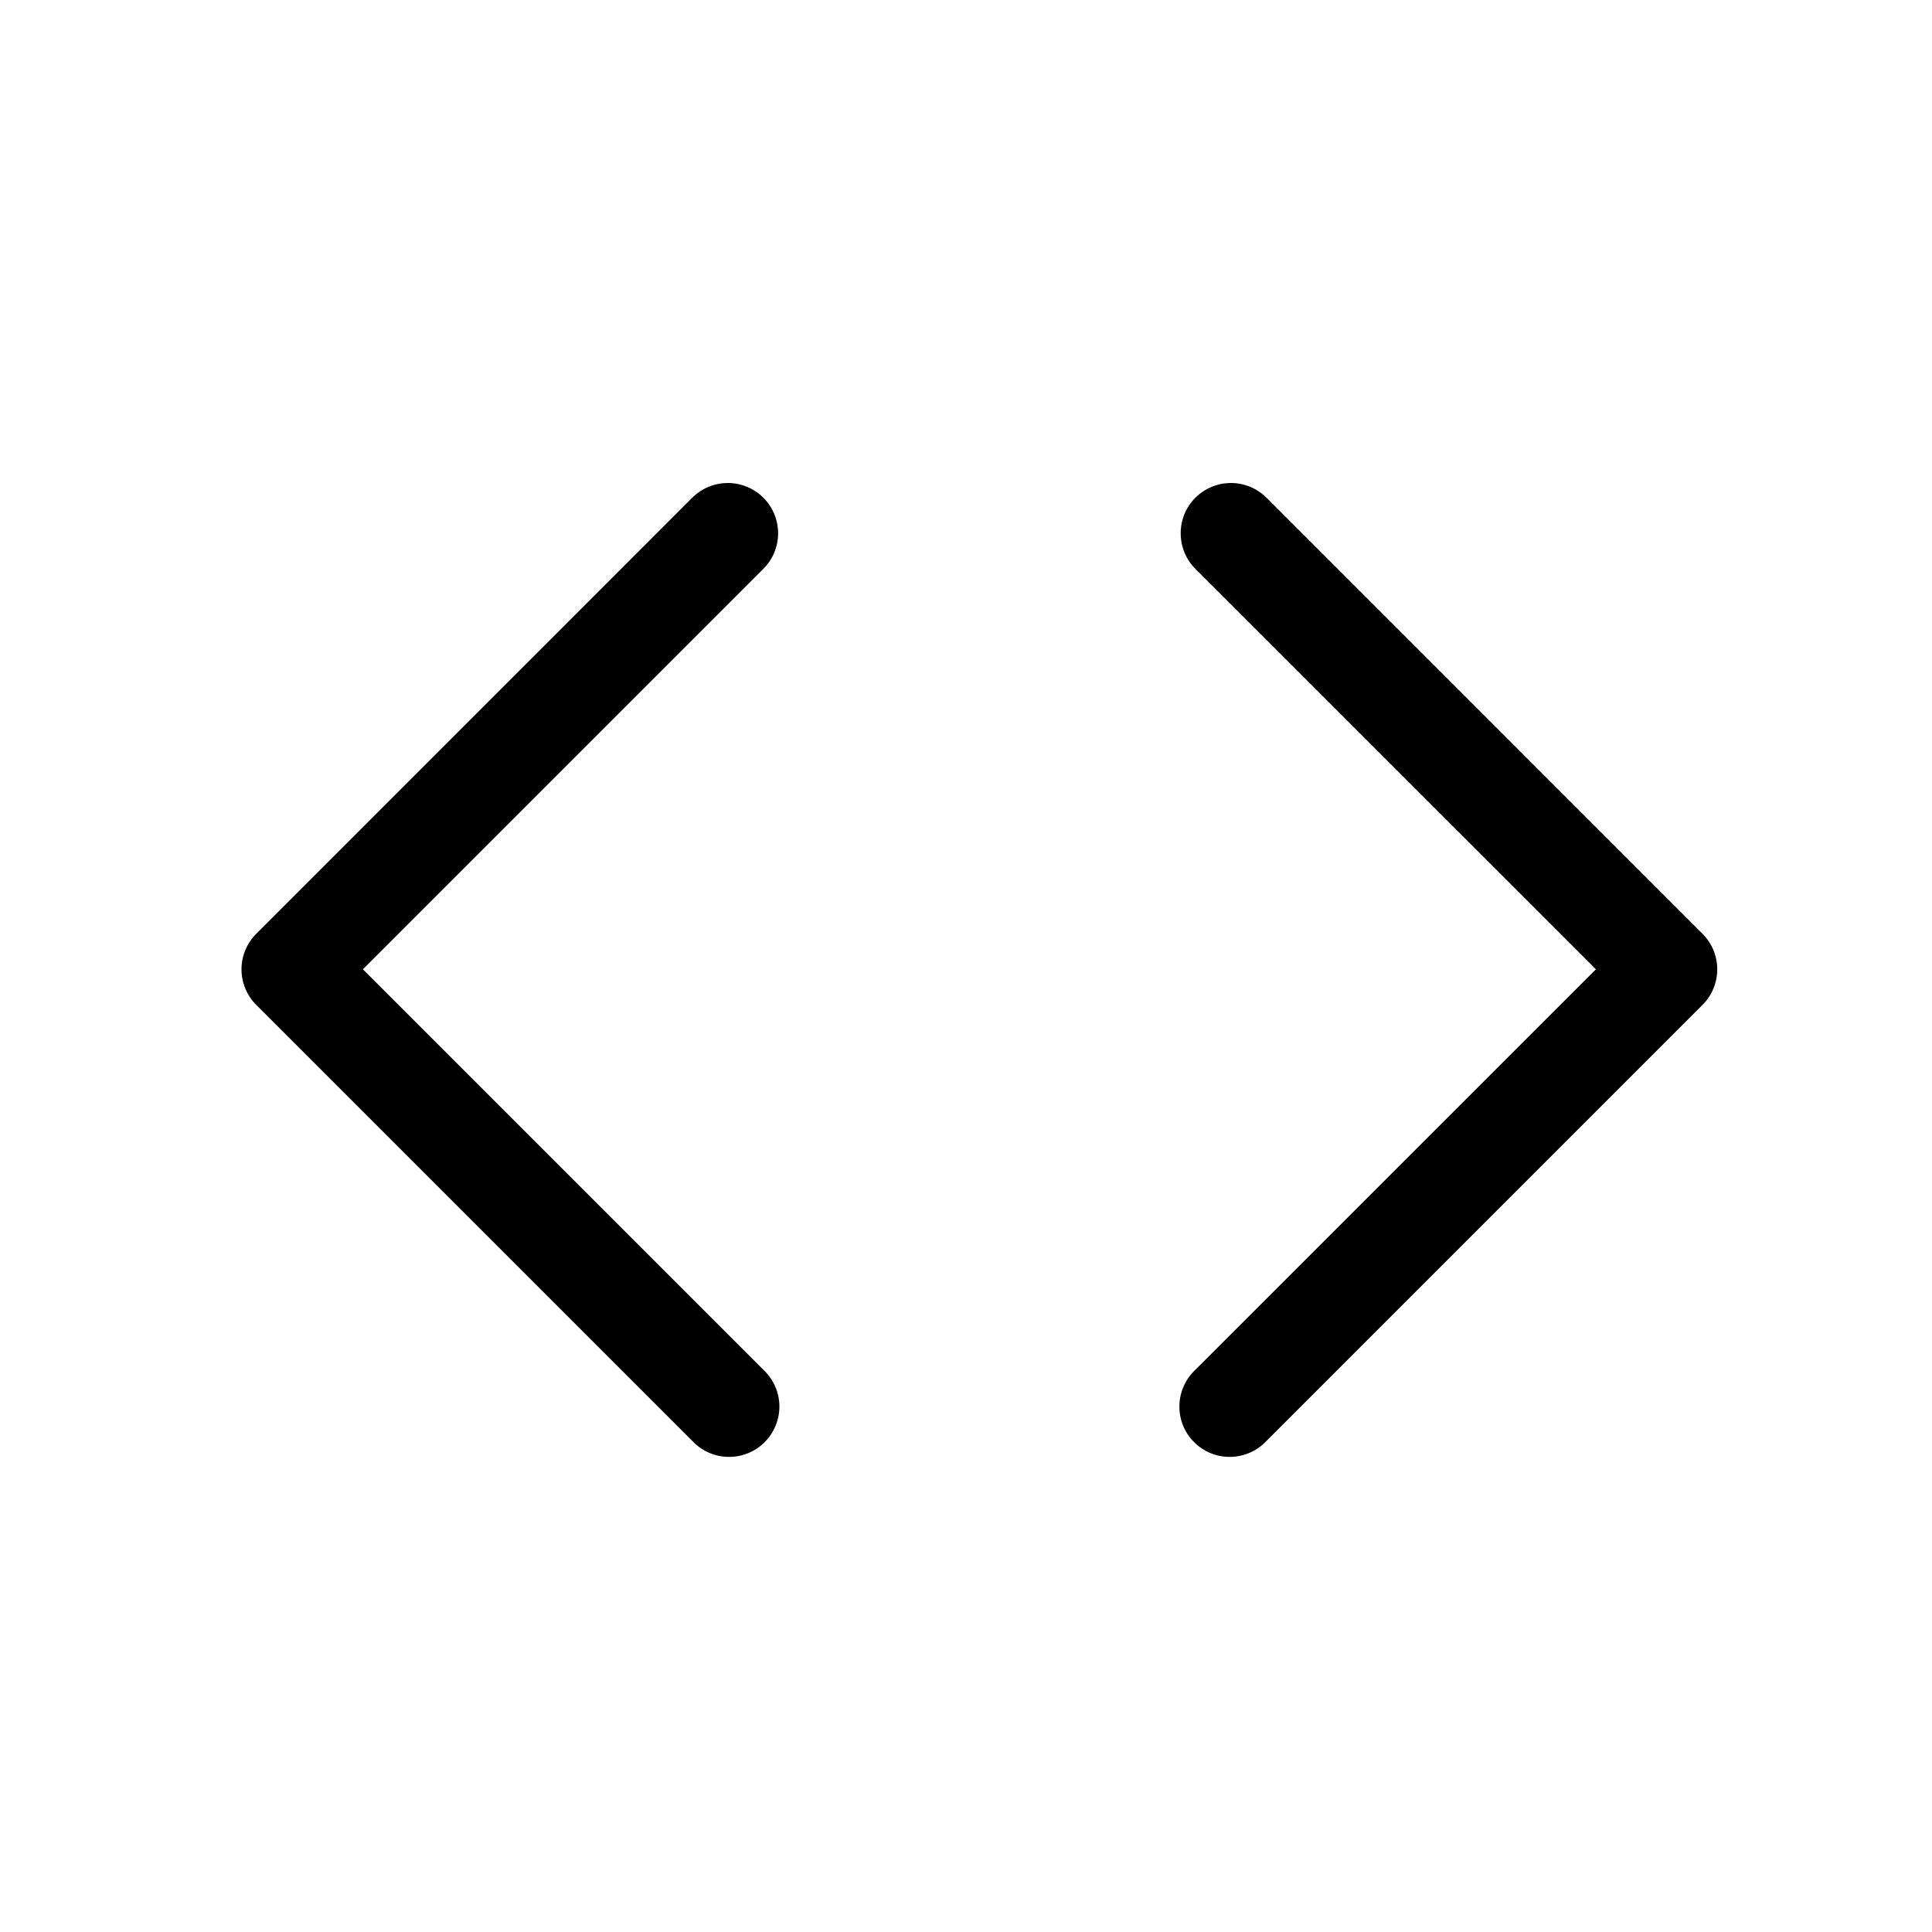
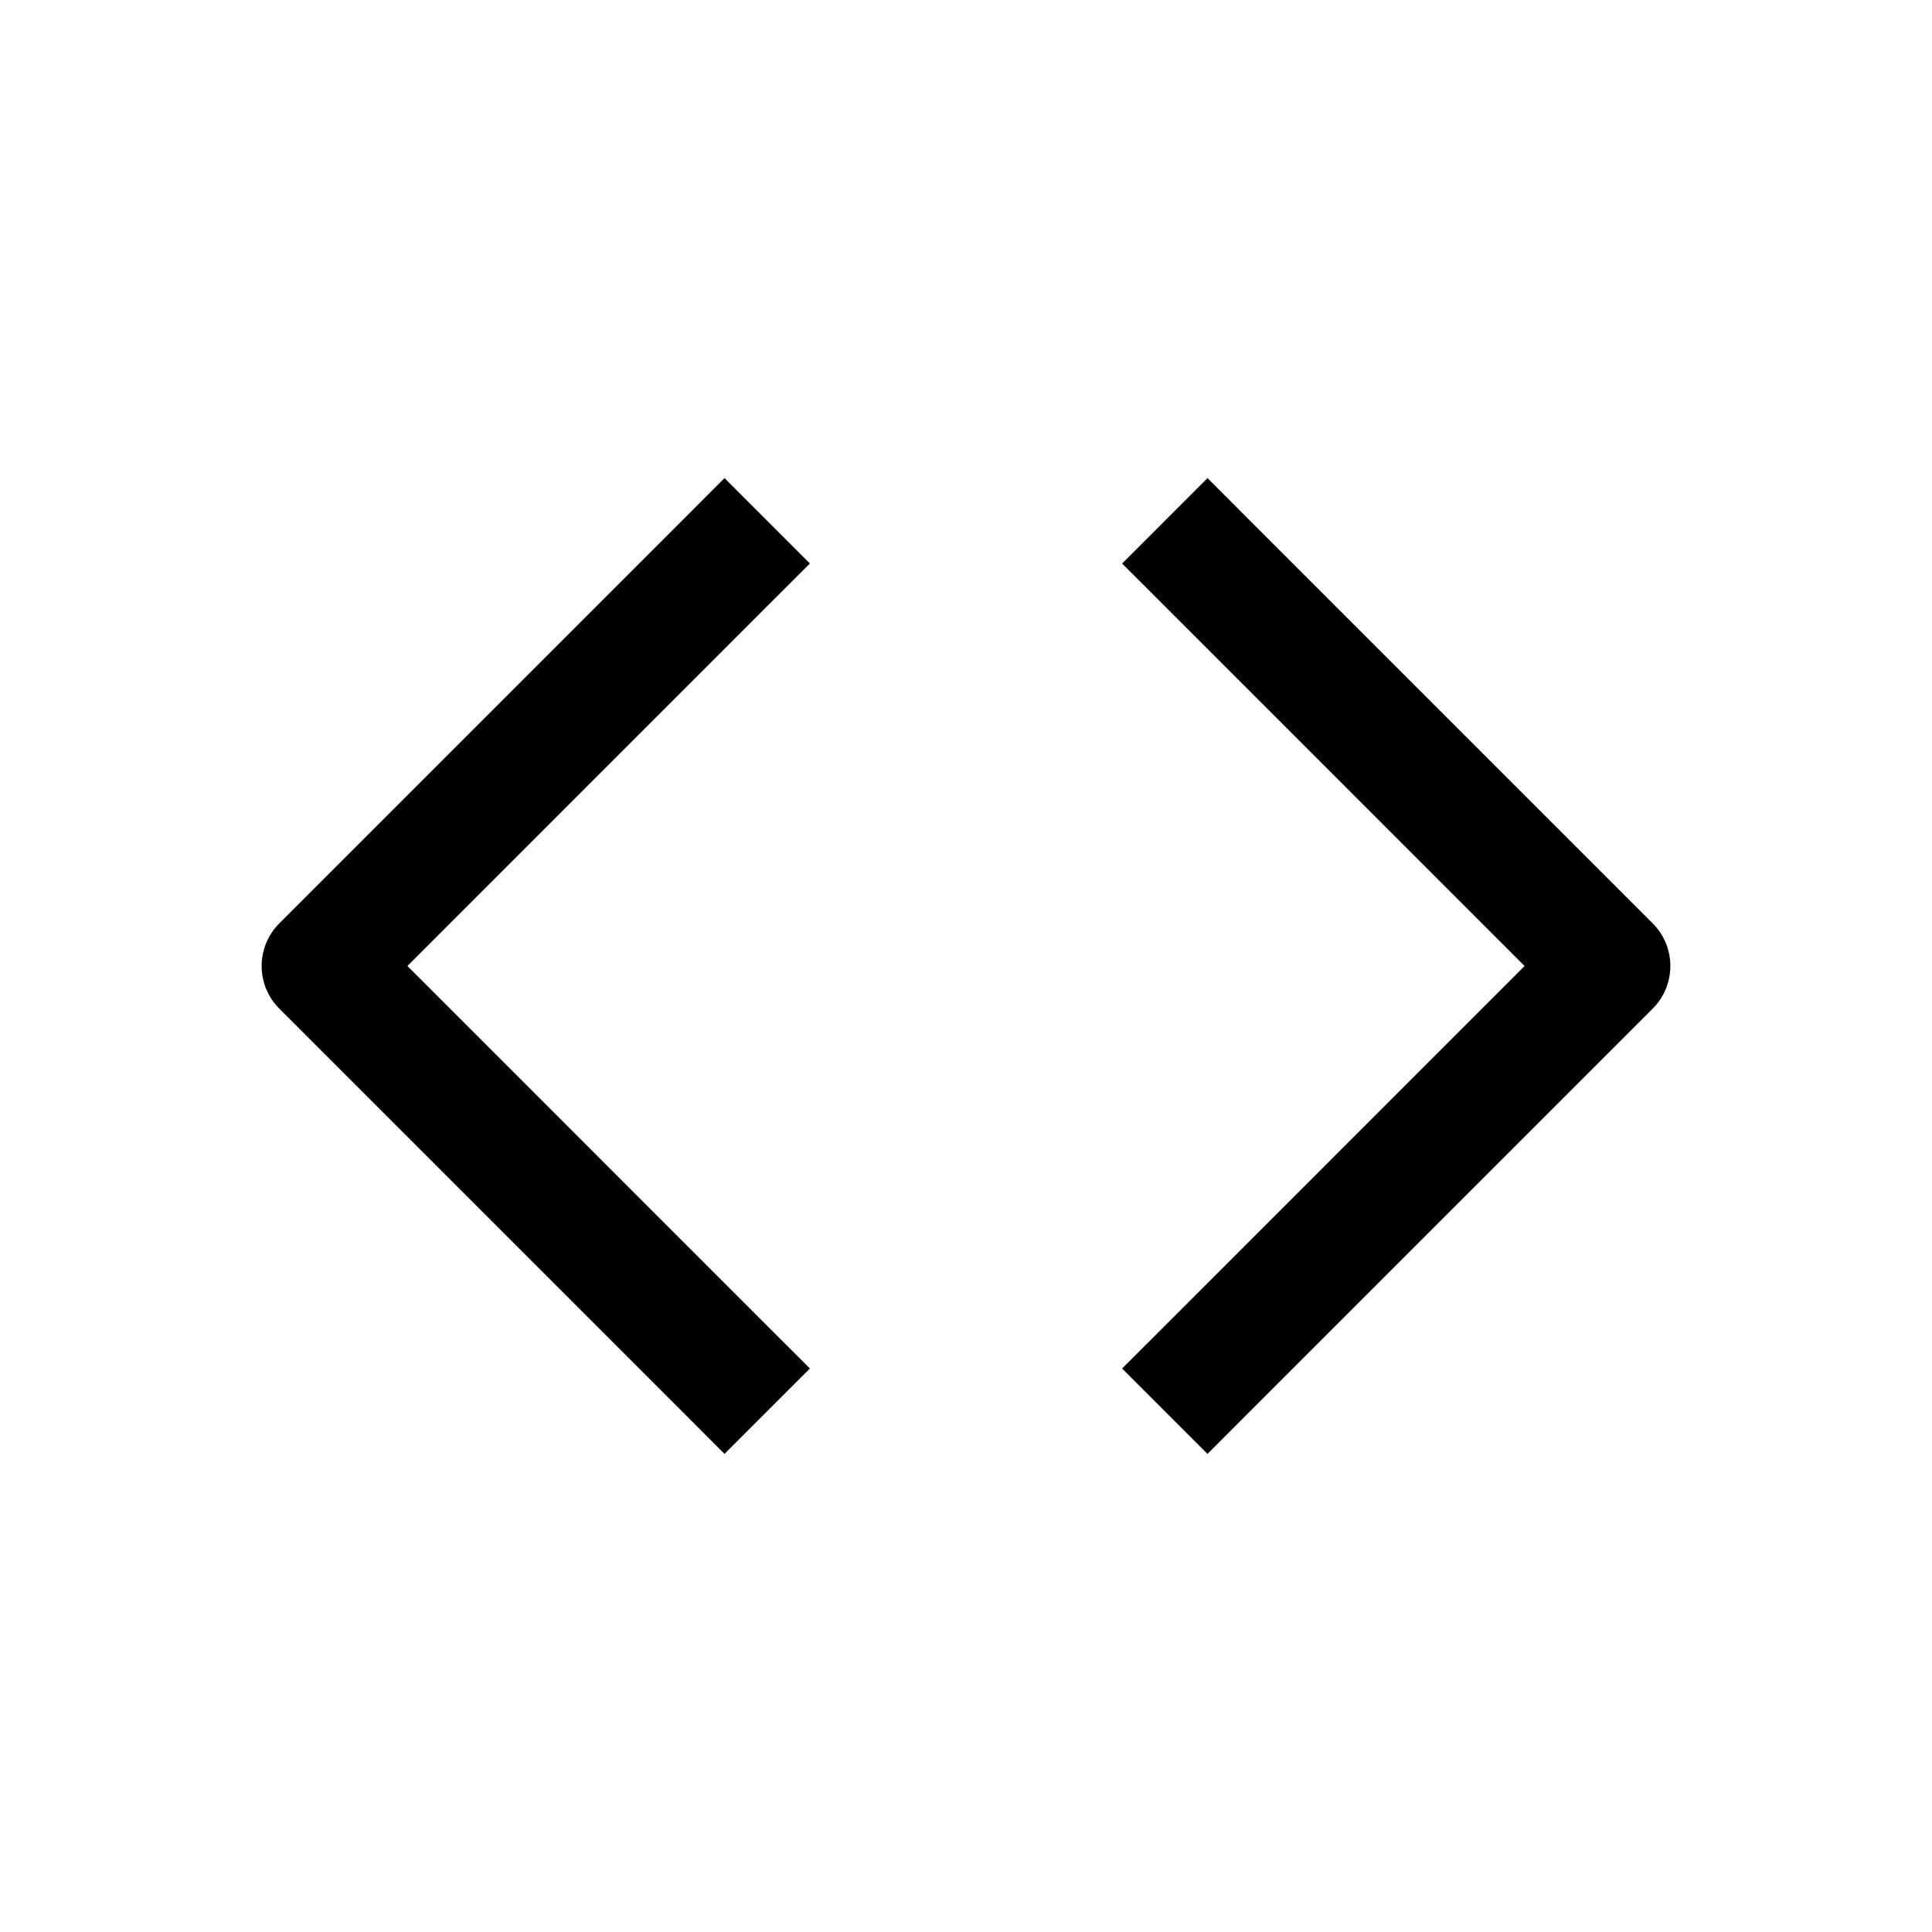
<svg xmlns="http://www.w3.org/2000/svg" width="24" height="24" viewBox="0 0 24 24" fill="none">
-   <path fill-rule="evenodd" clip-rule="evenodd" d="M9.483 6.183C9.6 6.3 9.666 6.459 9.666 6.624C9.666 6.79 9.6 6.949 9.483 7.066L4.508 12.041L9.483 17.016C9.544 17.073 9.593 17.142 9.628 17.219C9.662 17.296 9.68 17.378 9.682 17.462C9.683 17.546 9.668 17.63 9.636 17.707C9.605 17.785 9.558 17.856 9.499 17.915C9.439 17.975 9.369 18.021 9.291 18.053C9.213 18.084 9.13 18.1 9.046 18.098C8.962 18.097 8.879 18.078 8.802 18.044C8.726 18.01 8.657 17.961 8.599 17.899L3.183 12.483C3.066 12.366 3 12.207 3 12.041C3 11.876 3.066 11.717 3.183 11.6L8.599 6.183C8.717 6.066 8.875 6 9.041 6C9.207 6 9.366 6.066 9.483 6.183V6.183ZM14.849 6.183C14.732 6.3 14.667 6.459 14.667 6.624C14.667 6.79 14.732 6.949 14.849 7.066L19.825 12.041L14.849 17.016C14.788 17.073 14.739 17.142 14.705 17.219C14.671 17.296 14.652 17.378 14.651 17.462C14.649 17.546 14.665 17.63 14.696 17.707C14.727 17.785 14.774 17.856 14.834 17.915C14.893 17.975 14.964 18.021 15.041 18.053C15.119 18.084 15.203 18.1 15.287 18.098C15.37 18.097 15.453 18.078 15.53 18.044C15.607 18.01 15.676 17.961 15.733 17.899L21.149 12.483C21.267 12.366 21.332 12.207 21.332 12.041C21.332 11.876 21.267 11.717 21.149 11.6L15.733 6.183C15.616 6.066 15.457 6 15.291 6C15.126 6 14.967 6.066 14.849 6.183V6.183Z" fill="currentColor" />
+   <path fill-rule="evenodd" clip-rule="evenodd" d="M9.53 7.53L10.061 7L9 5.939L8.47 6.47L3.47 11.47C3.177 11.763 3.177 12.237 3.47 12.53L8.47 17.53L9 18.061L10.061 17L9.53 16.47L5.061 12L9.53 7.53ZM15.53 6.47L15 5.939L13.939 7L14.47 7.53L18.939 12L14.47 16.47L13.939 17L15 18.061L15.53 17.53L20.53 12.53C20.823 12.237 20.823 11.763 20.53 11.47L15.53 6.47Z" fill="currentColor" />
</svg>
